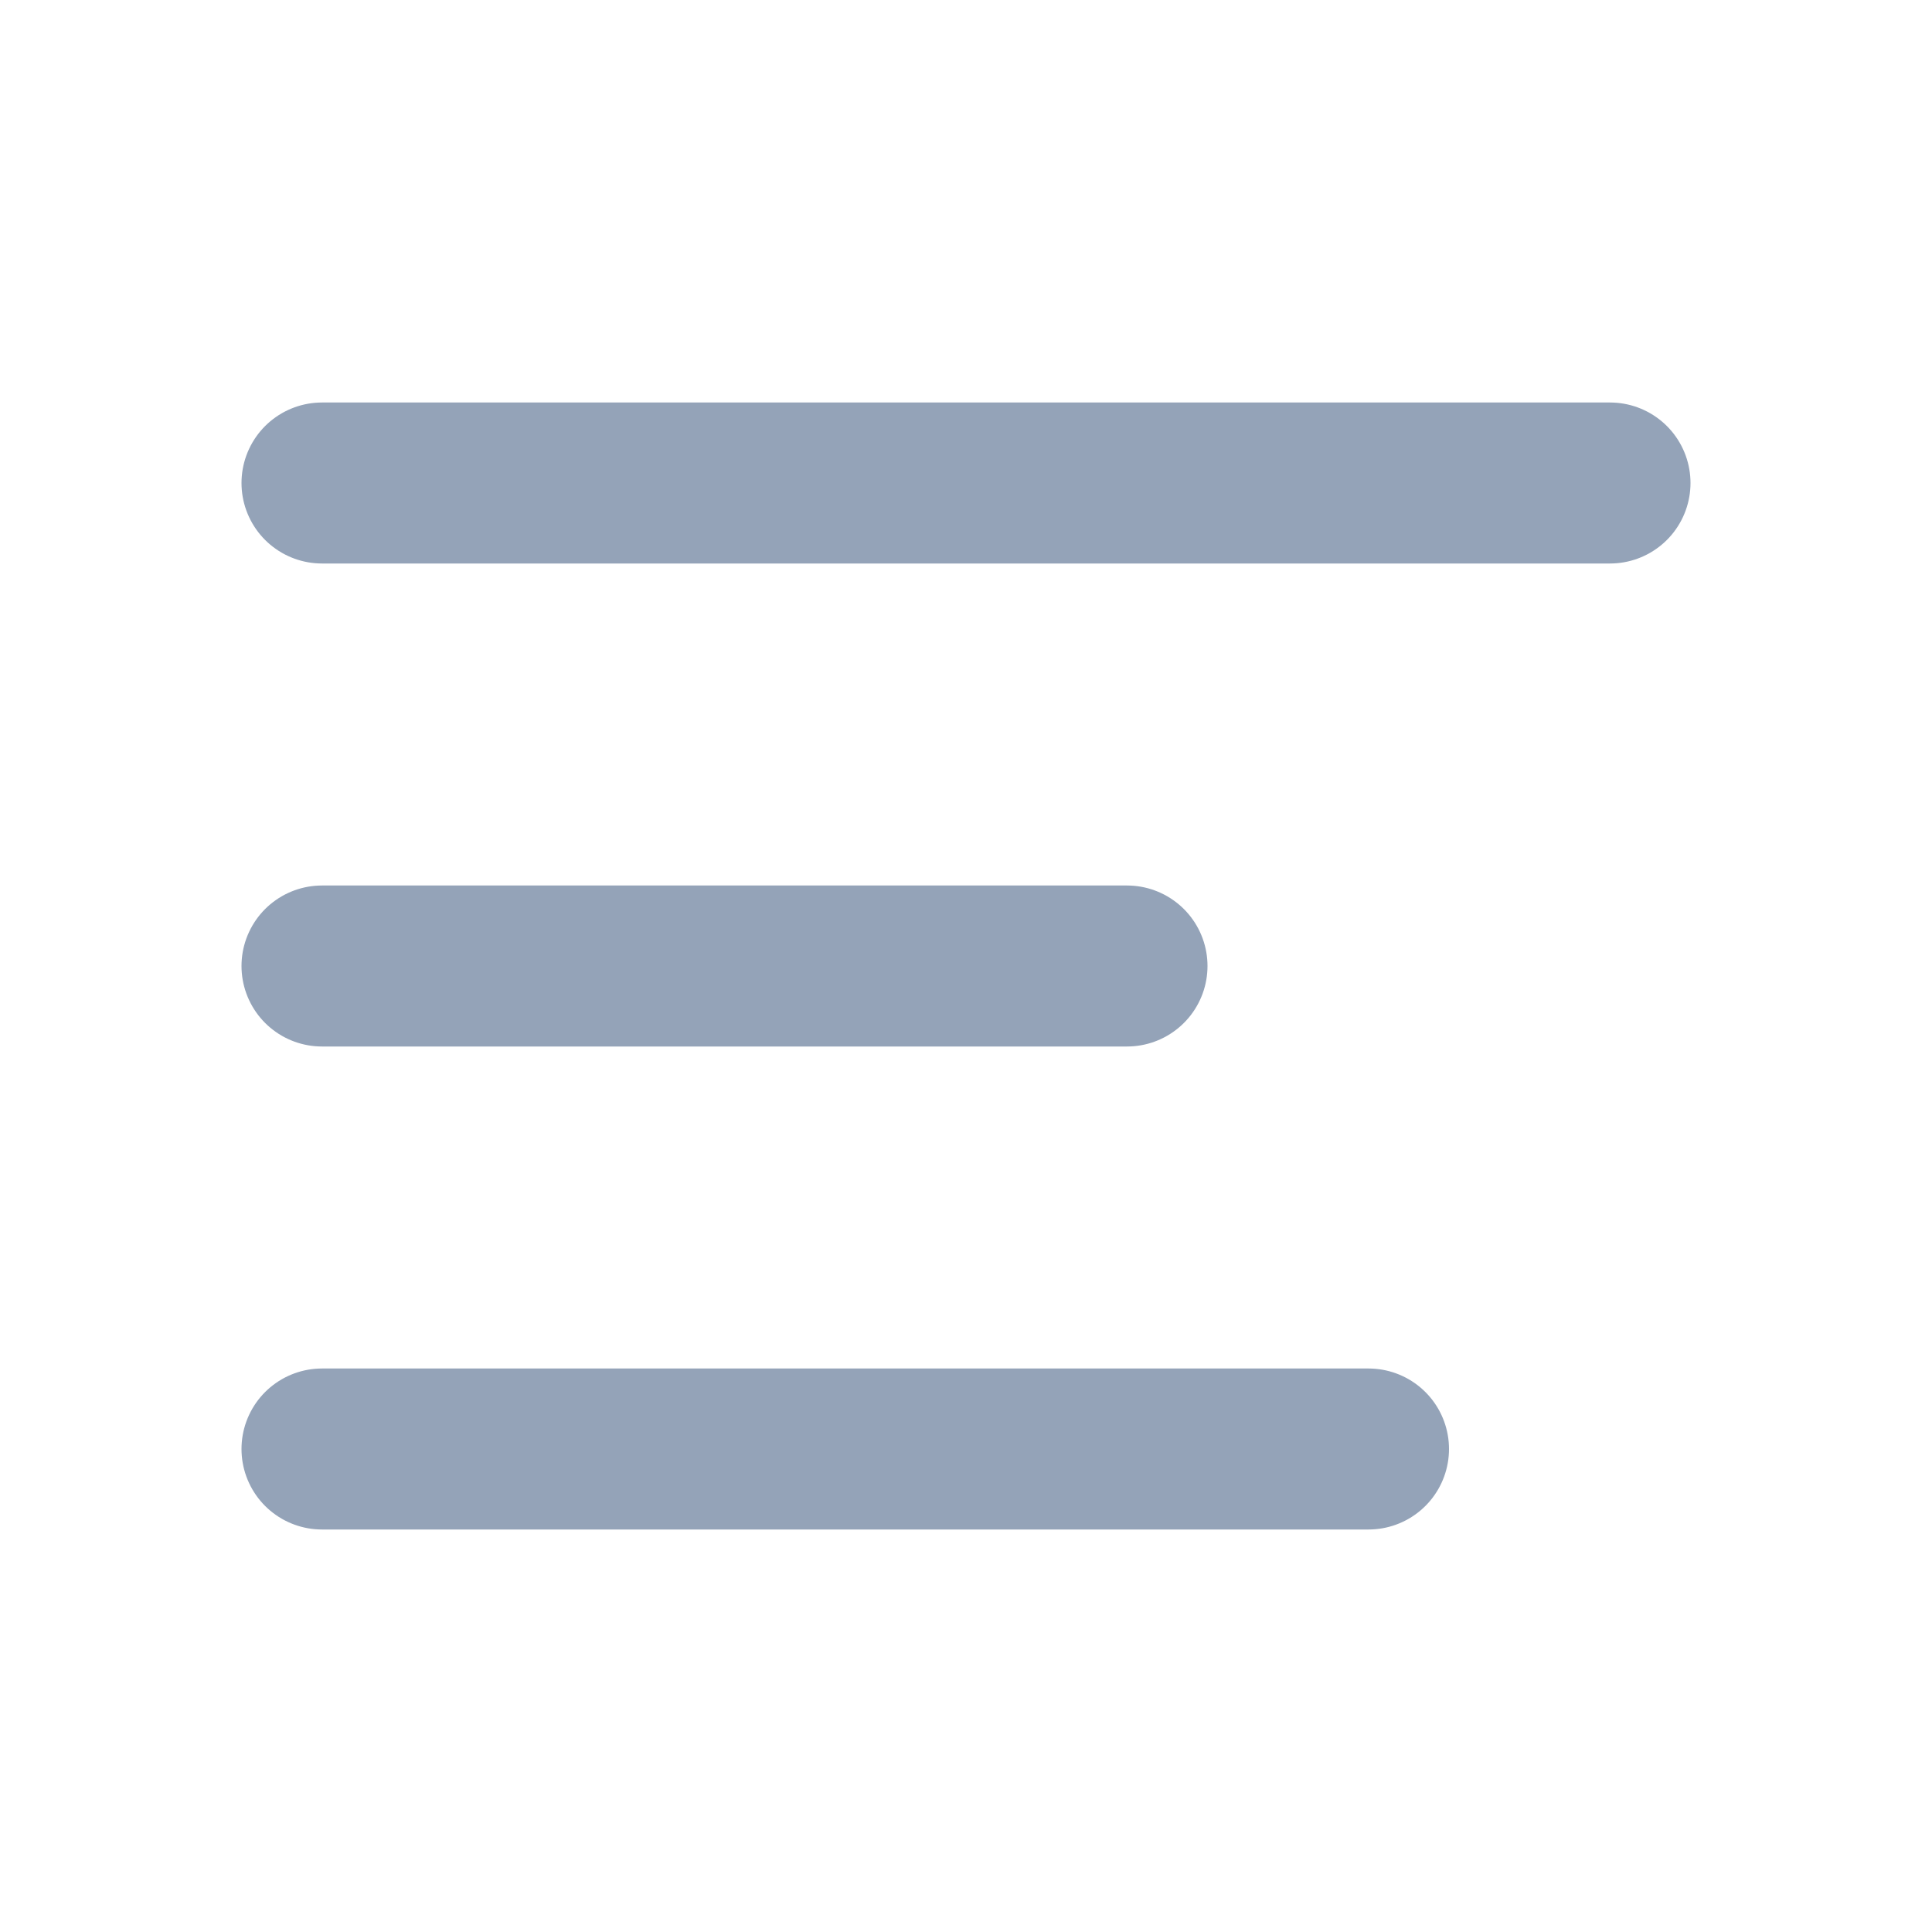
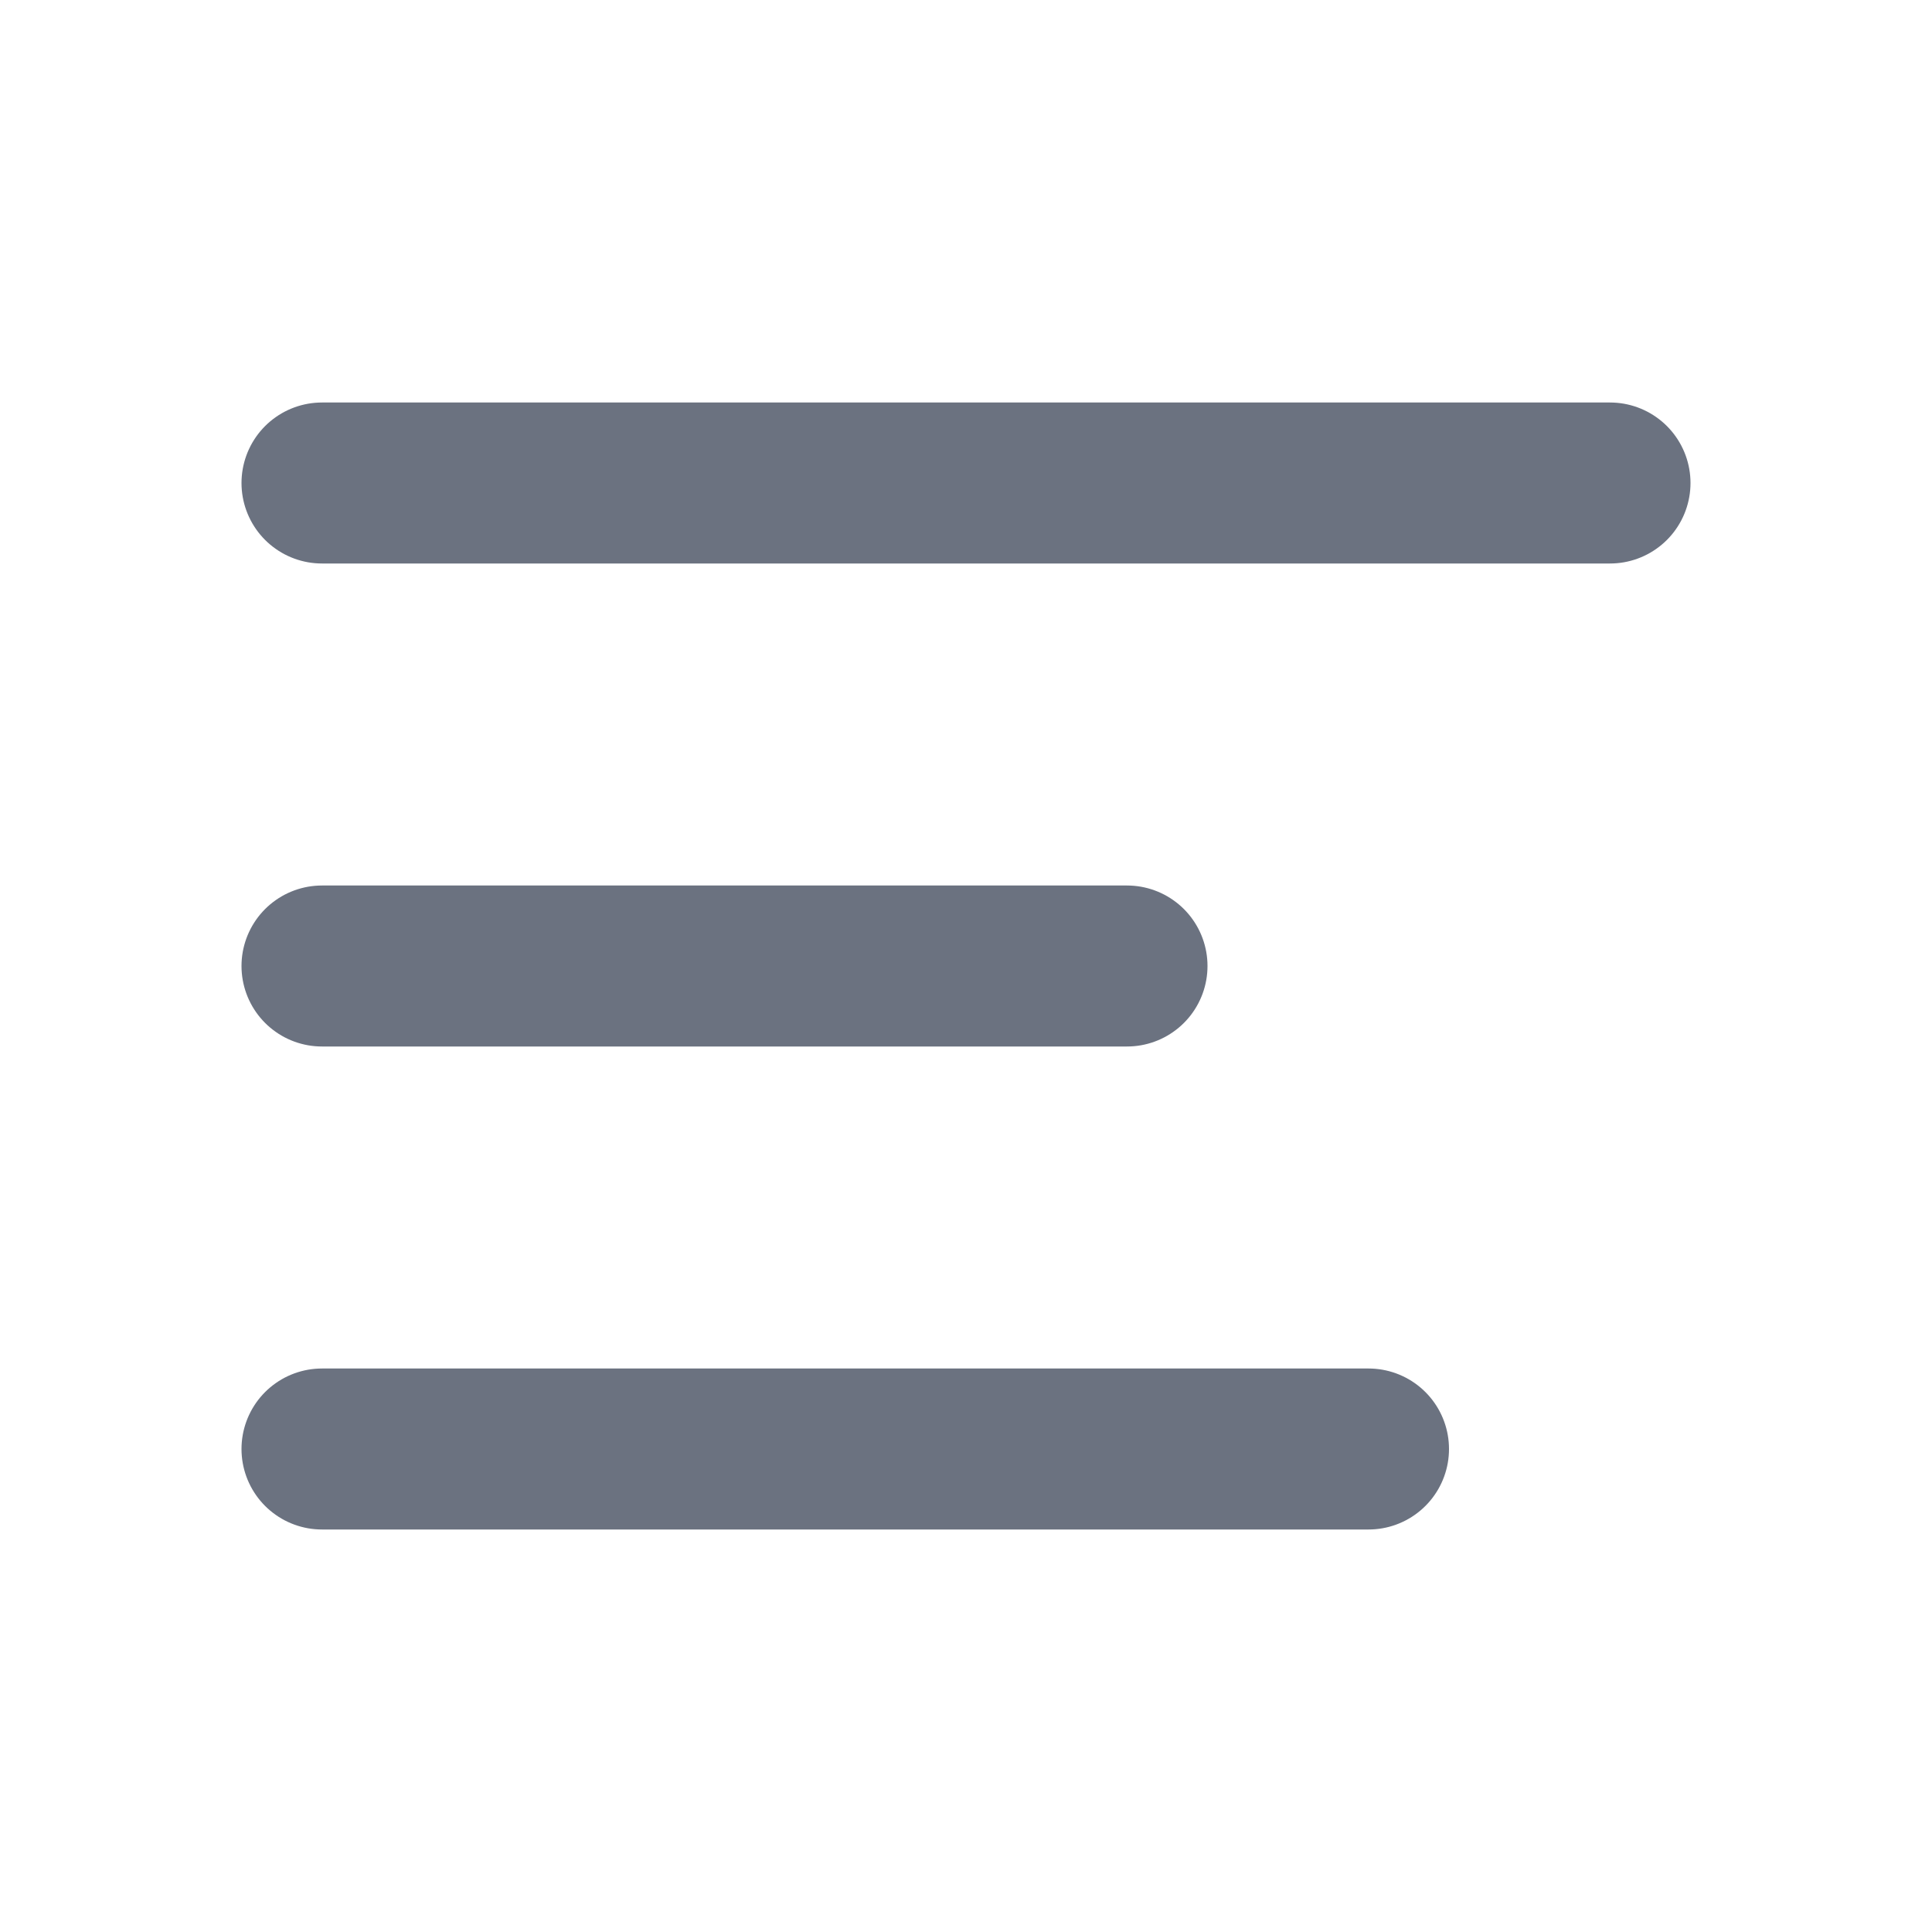
- <svg xmlns="http://www.w3.org/2000/svg" viewBox="0 0 24 24" width="24" height="24" fill="none" stroke="#94A3B8" stroke-width="2" stroke-linecap="round" stroke-linejoin="round">
+ <svg xmlns="http://www.w3.org/2000/svg" viewBox="0 0 24 24" width="24" height="24" fill="none" stroke="#6B7280" stroke-width="2" stroke-linecap="round" stroke-linejoin="round">
  <path d="M4 6h16M4 12h10M4 18h13" />
</svg>
